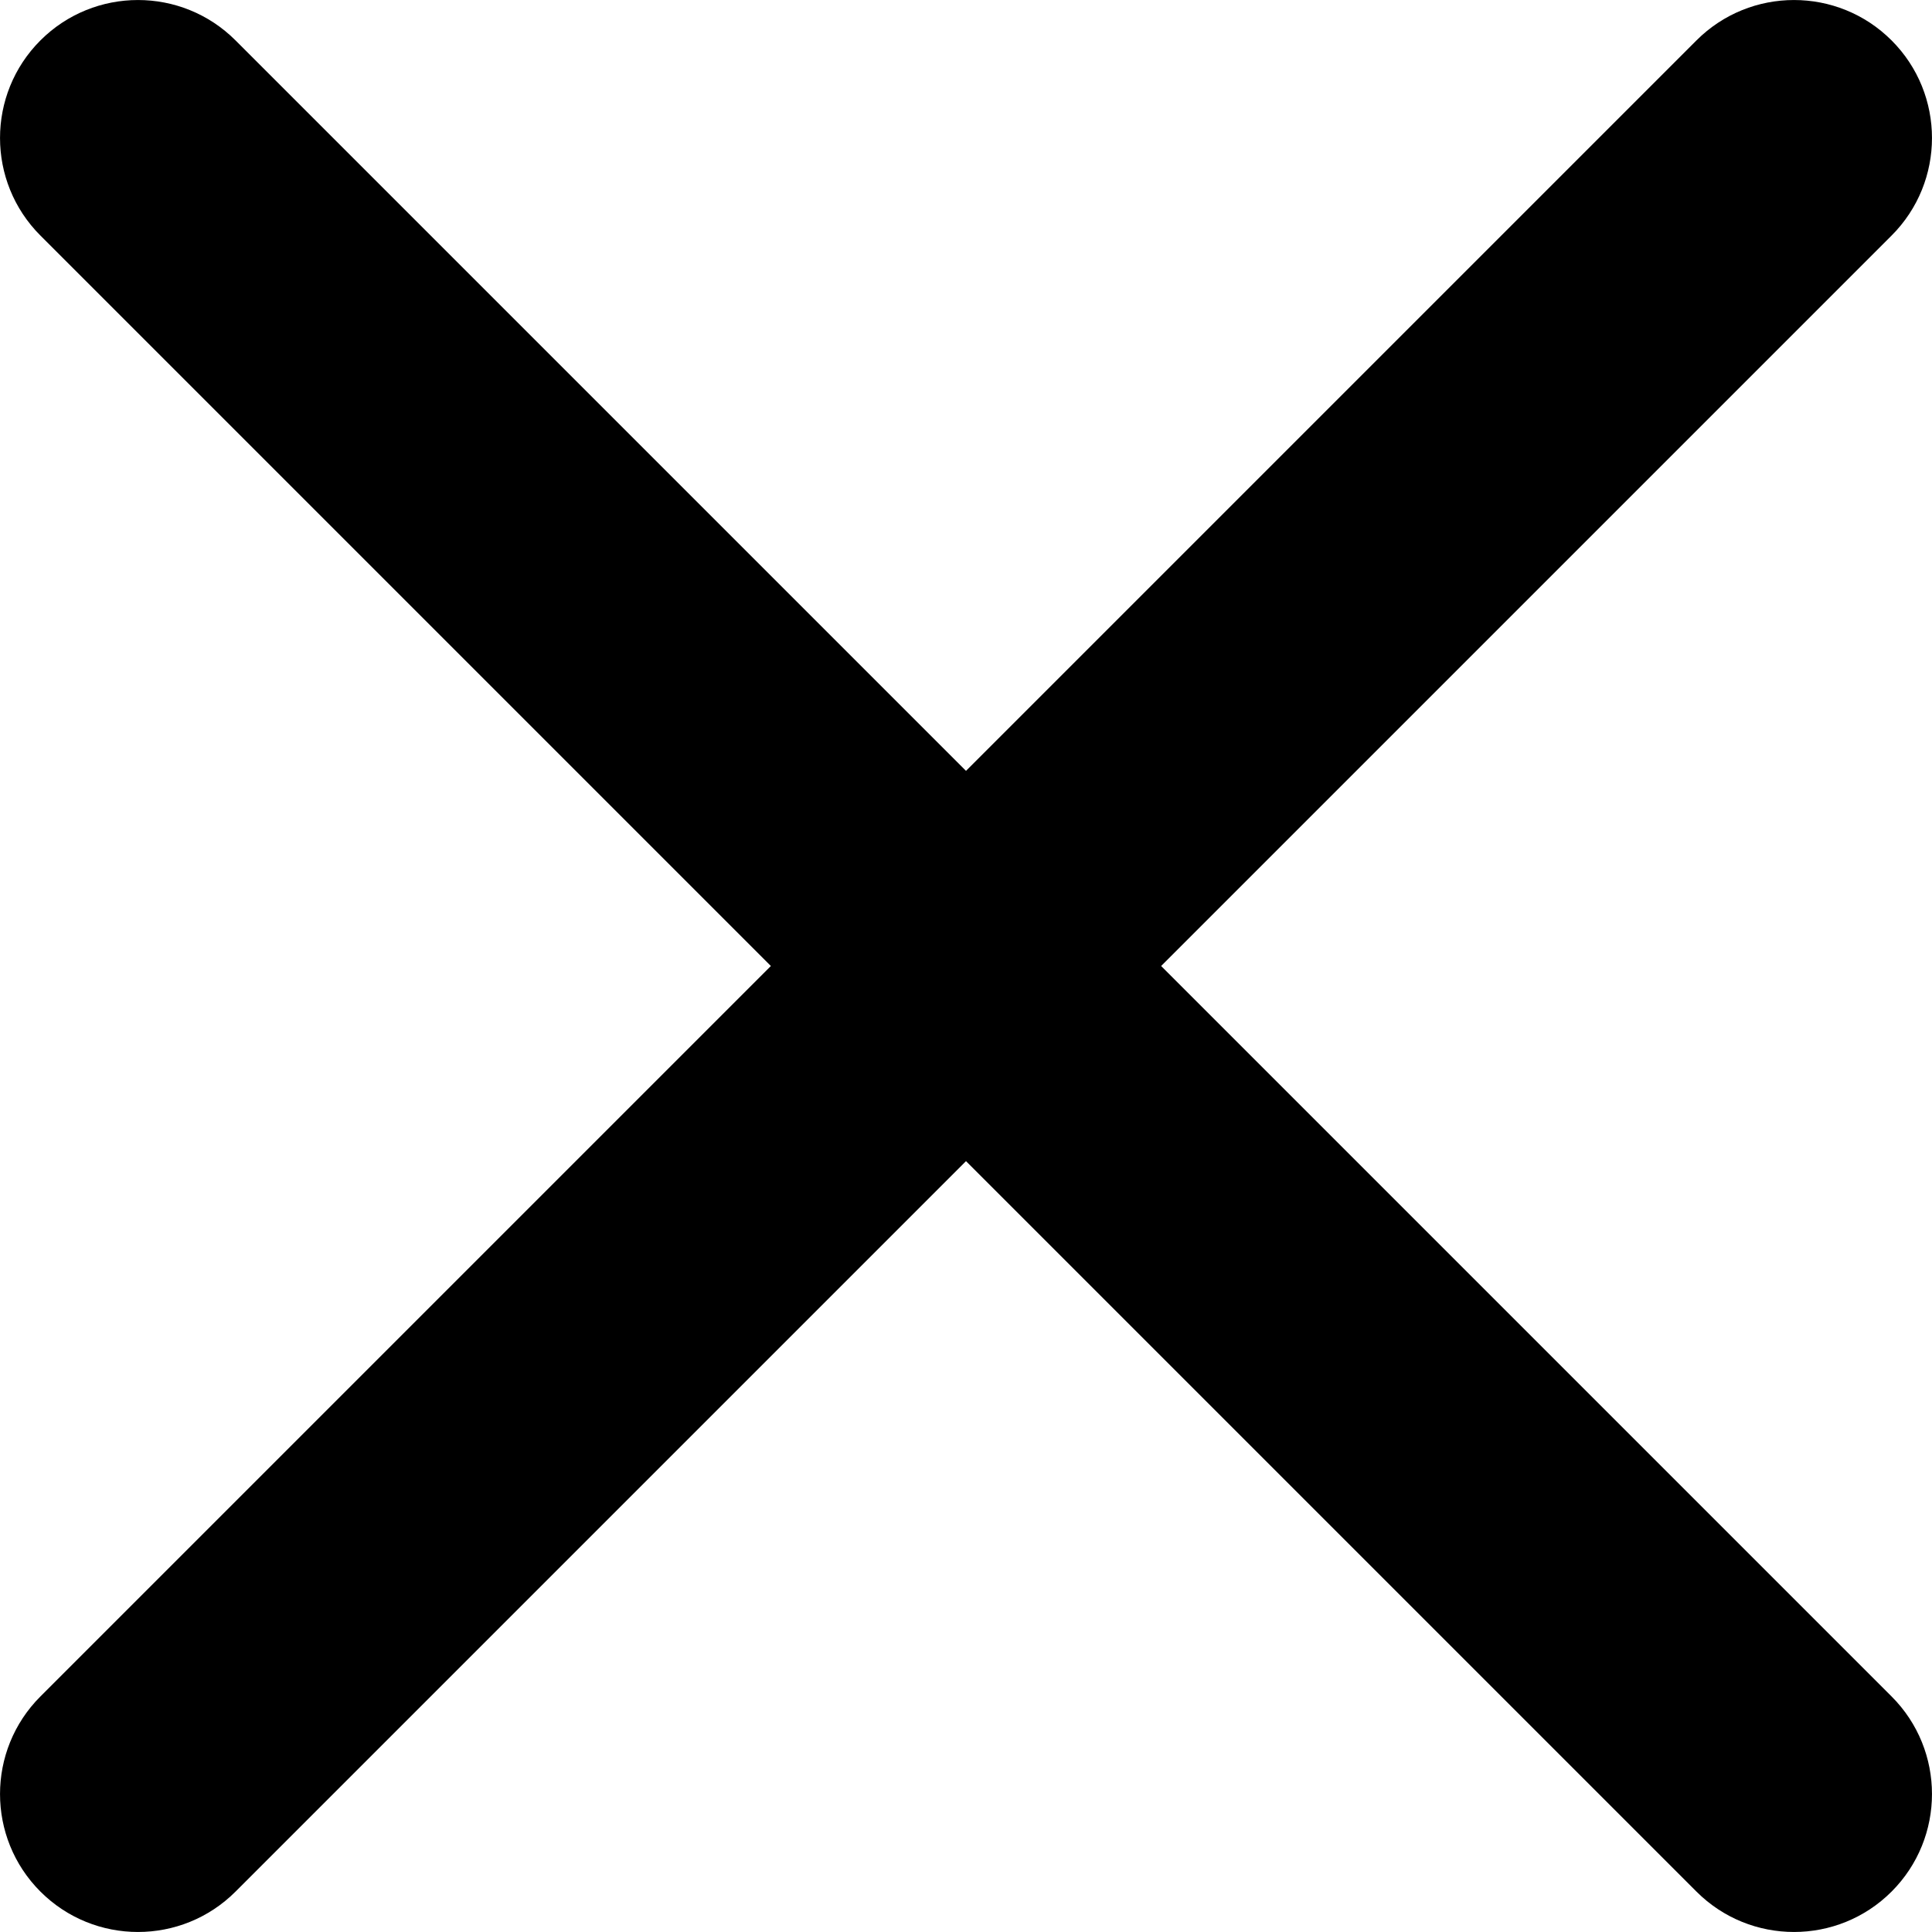
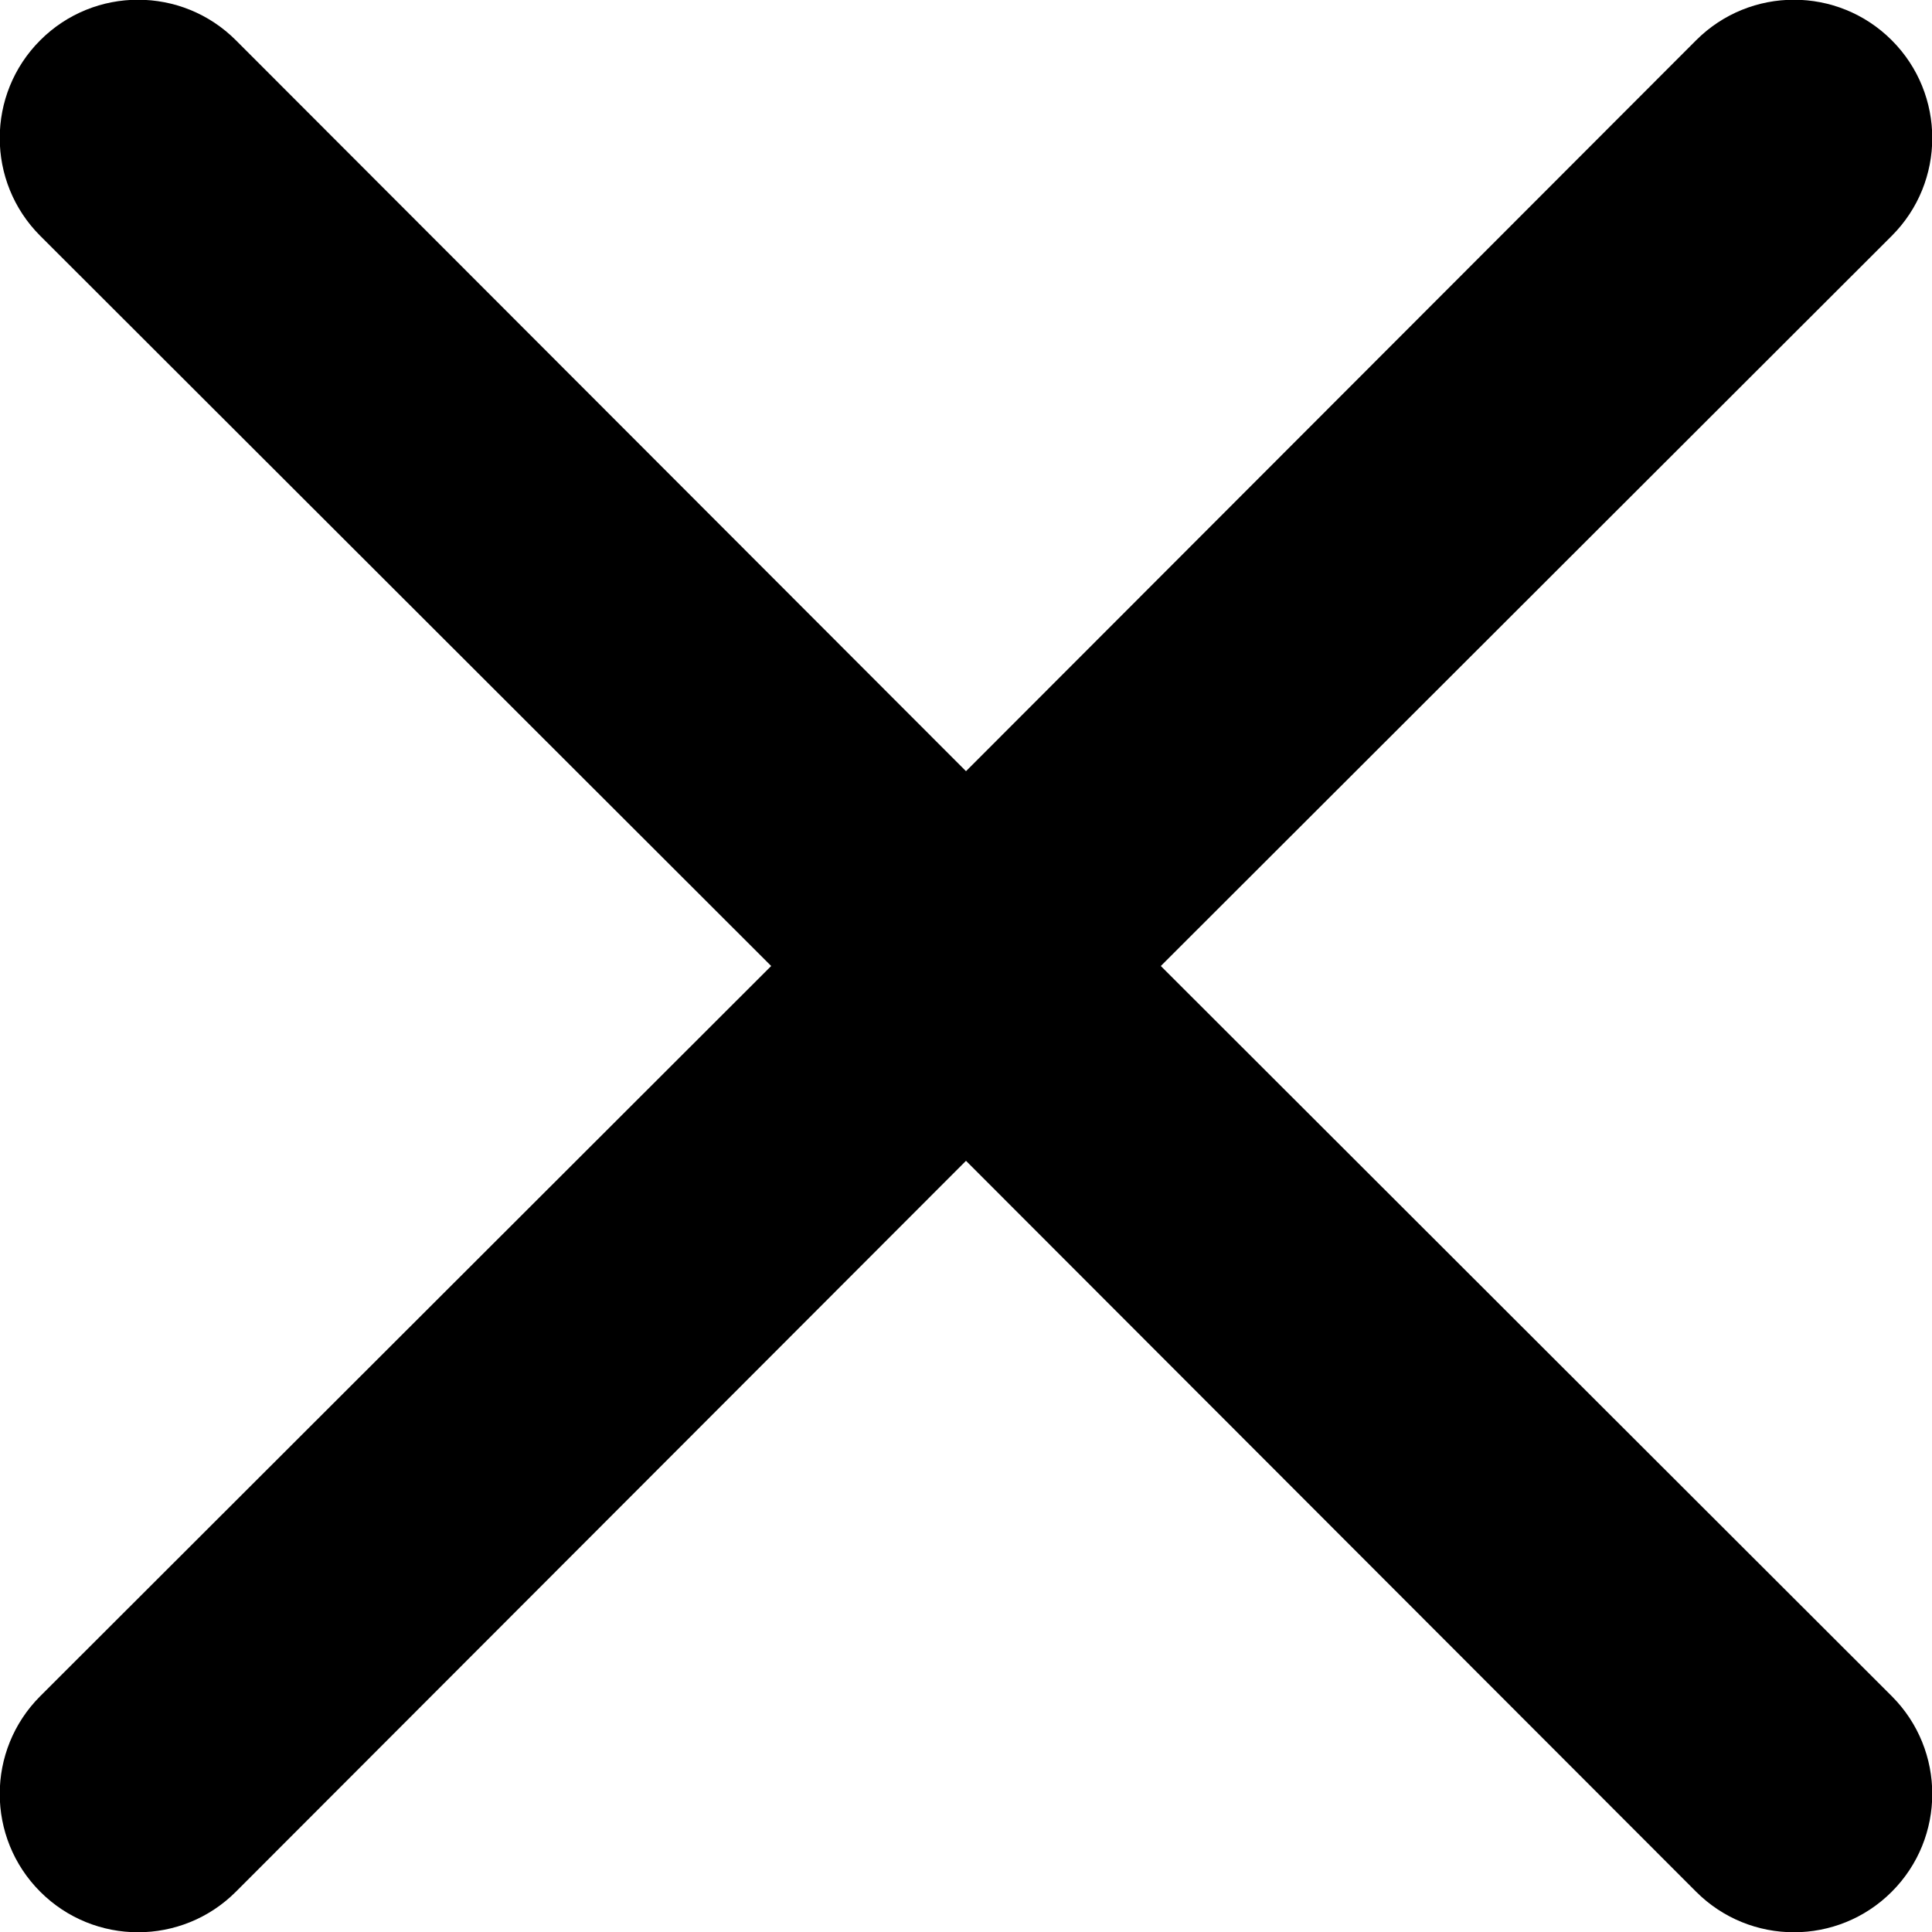
- <svg xmlns="http://www.w3.org/2000/svg" width="100%" height="100%" viewBox="0 0 24 24" version="1.1" xml:space="preserve" style="fill-rule:evenodd;clip-rule:evenodd;stroke-linejoin:round;stroke-miterlimit:2;">
-   <path d="M12,9.576L21.074,0.502C21.743,-0.167 22.829,-0.167 23.498,0.502C24.167,1.171 24.167,2.257 23.498,2.926L14.424,12L23.498,21.074C24.167,21.743 24.167,22.829 23.498,23.498C22.829,24.167 21.743,24.167 21.074,23.498L12,14.424L2.926,23.498C2.257,24.167 1.171,24.167 0.502,23.498C-0.167,22.829 -0.167,21.743 0.502,21.074L9.576,12L0.502,2.926C-0.167,2.257 -0.167,1.171 0.502,0.502C1.171,-0.167 2.257,-0.167 2.926,0.502L12,9.576Z" />
+ <svg xmlns="http://www.w3.org/2000/svg" xml:space="preserve" style="fill-rule:evenodd;clip-rule:evenodd;stroke-linejoin:round;stroke-miterlimit:2" viewBox="0 0 24 24">
+   <path d="M12 9.58 21.07.5a1.71 1.71 0 0 1 2.43 2.43L14.42 12l9.08 9.07a1.71 1.71 0 0 1-2.43 2.43L12 14.42 2.93 23.5A1.71 1.71 0 0 1 .5 21.07L9.58 12 .5 2.93A1.71 1.71 0 0 1 2.93.5L12 9.58Z" />
</svg>
